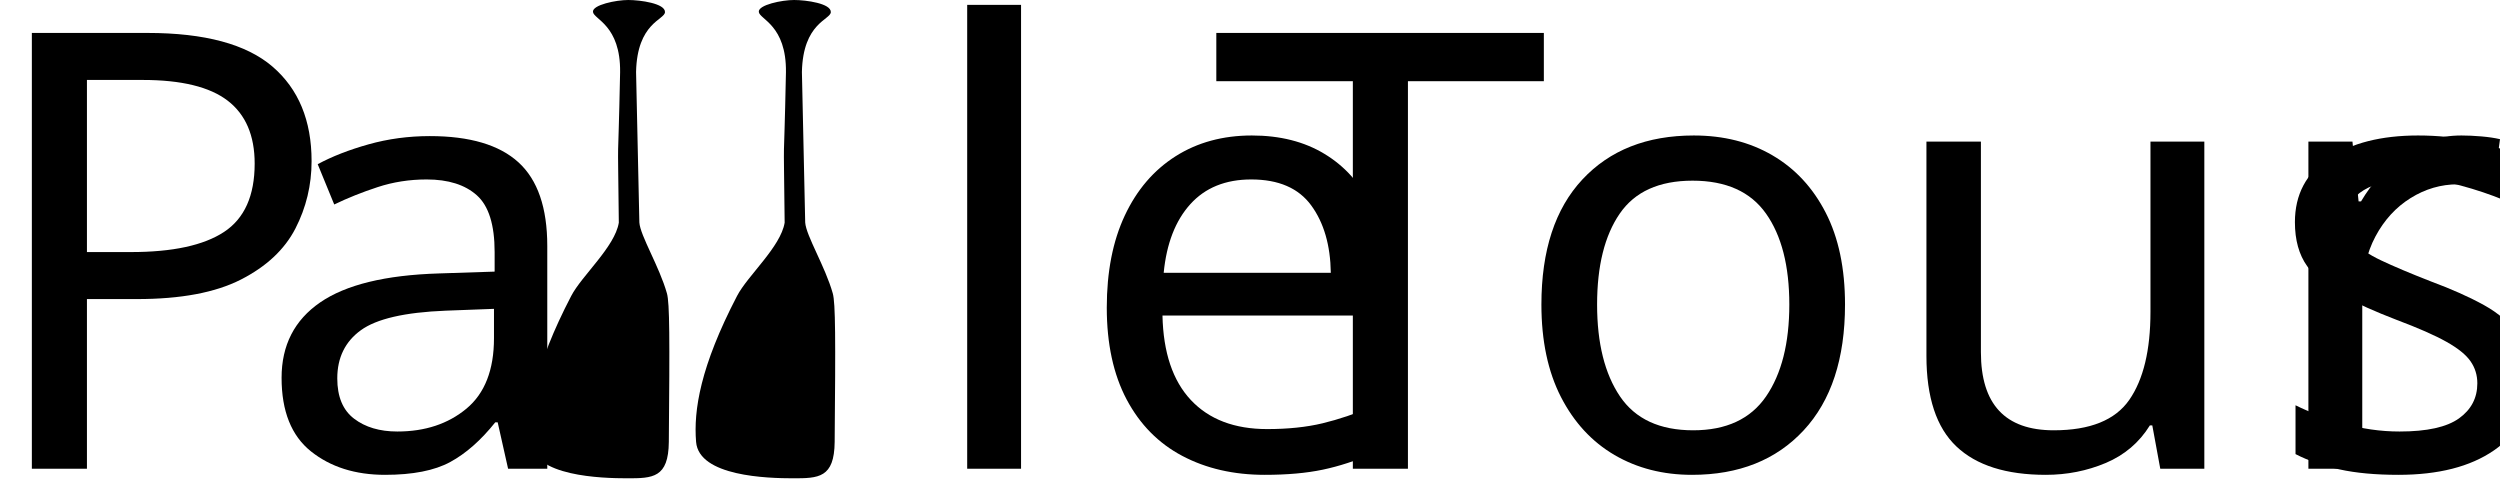
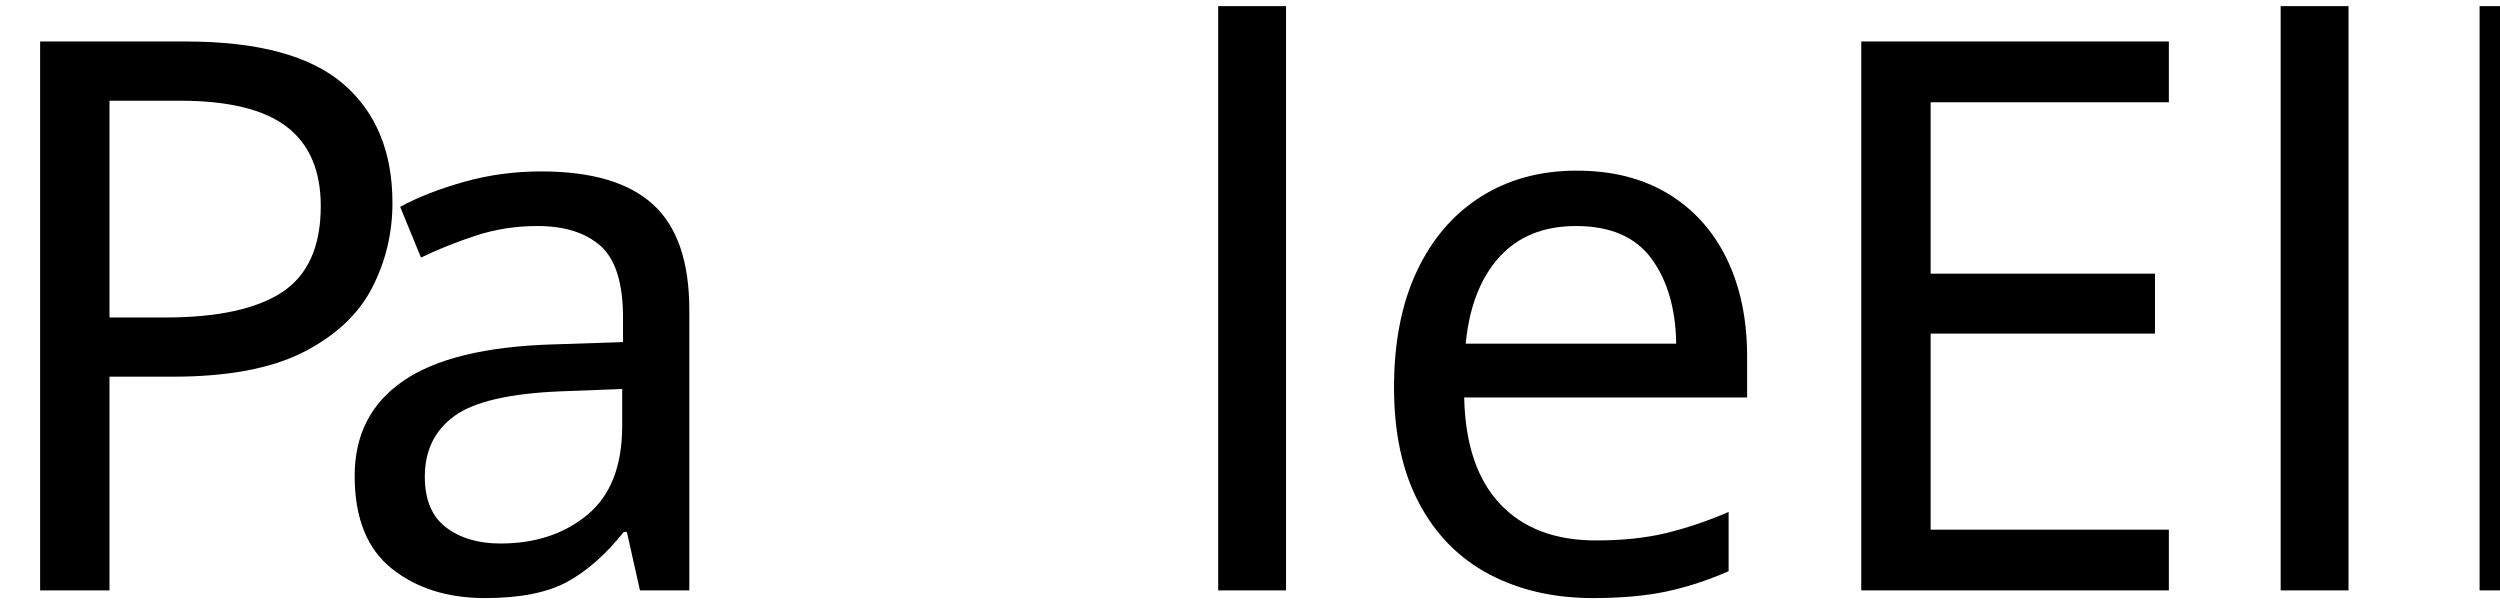
- <svg xmlns="http://www.w3.org/2000/svg" width="100%" height="100%" viewBox="0 0 1024 196" version="1.1" xml:space="preserve" style="fill-rule:evenodd;clip-rule:evenodd;stroke-linejoin:round;stroke-miterlimit:2;">
-   <g>
-     <g transform="matrix(1,0,0,0.99707,0,-3.43396)">
-       <text x="-11.283px" y="196.008px" style="font-family:'ChauPhilomeneOne-Regular', 'Chau Philomene One';font-size:250.735px;">P<tspan x="103.804px " y="196.008px ">a</tspan>  le<tspan x="495.702px 598.503px " y="196.008px 196.008px ">To</tspan>ur<tspan x="927.216px " y="196.008px ">s</tspan>
-       </text>
-     </g>
-     <path d="M257.351,0c-4.917,-0.014 -14.748,1.988 -14.472,4.869c0.292,3.063 11.359,5.392 11.118,24.725c-0.976,47.314 -1.021,16.254 -0.53,61.617c-1.644,9.954 -15.14,21.631 -19.505,30.018c-15.045,28.904 -17.839,46.854 -16.771,59.778c1.169,14.144 29.333,14.9 39.732,14.904c10.399,0.005 16.897,-0.141 17.028,-14.904c0.376,-42.459 0.35,-56.849 -0.777,-60.848c-3.1,-11.01 -10.936,-23.604 -11.293,-29.034l-1.346,-61.63c0.426,-20.251 11.764,-21.355 11.845,-24.541c0.09,-3.55 -10.112,-4.94 -15.029,-4.954Z" />
-     <path d="M325.278,0c-4.917,-0.014 -14.747,1.988 -14.472,4.869c0.292,3.063 11.359,5.392 11.118,24.725c-0.976,47.314 -1.021,16.254 -0.53,61.617c-1.643,9.954 -15.139,21.631 -19.505,30.018c-15.045,28.904 -17.838,46.854 -16.77,59.778c1.169,14.144 29.332,14.9 39.731,14.904c10.399,0.005 16.897,-0.141 17.028,-14.904c0.376,-42.459 0.35,-56.849 -0.776,-60.848c-3.101,-11.01 -10.937,-23.604 -11.293,-29.034l-1.347,-61.63c0.427,-20.251 11.764,-21.355 11.845,-24.541c0.09,-3.55 -10.112,-4.94 -15.029,-4.954Z" />
+ <svg xmlns="http://www.w3.org/2000/svg" width="100%" height="100%" viewBox="0 0 813 196" version="1.1" xml:space="preserve" style="fill-rule:evenodd;clip-rule:evenodd;stroke-linejoin:round;stroke-miterlimit:2;">
+   <g transform="matrix(1,0,0,0.99707,0,-3.43396)">
+     <text x="-11.283px" y="196.008px" style="font-family:'ChauPhilomeneOne-Regular', 'Chau Philomene One';font-size:250.735px;">P<tspan x="103.804px " y="196.008px ">a</tspan>  leElk</text>
  </g>
</svg>
